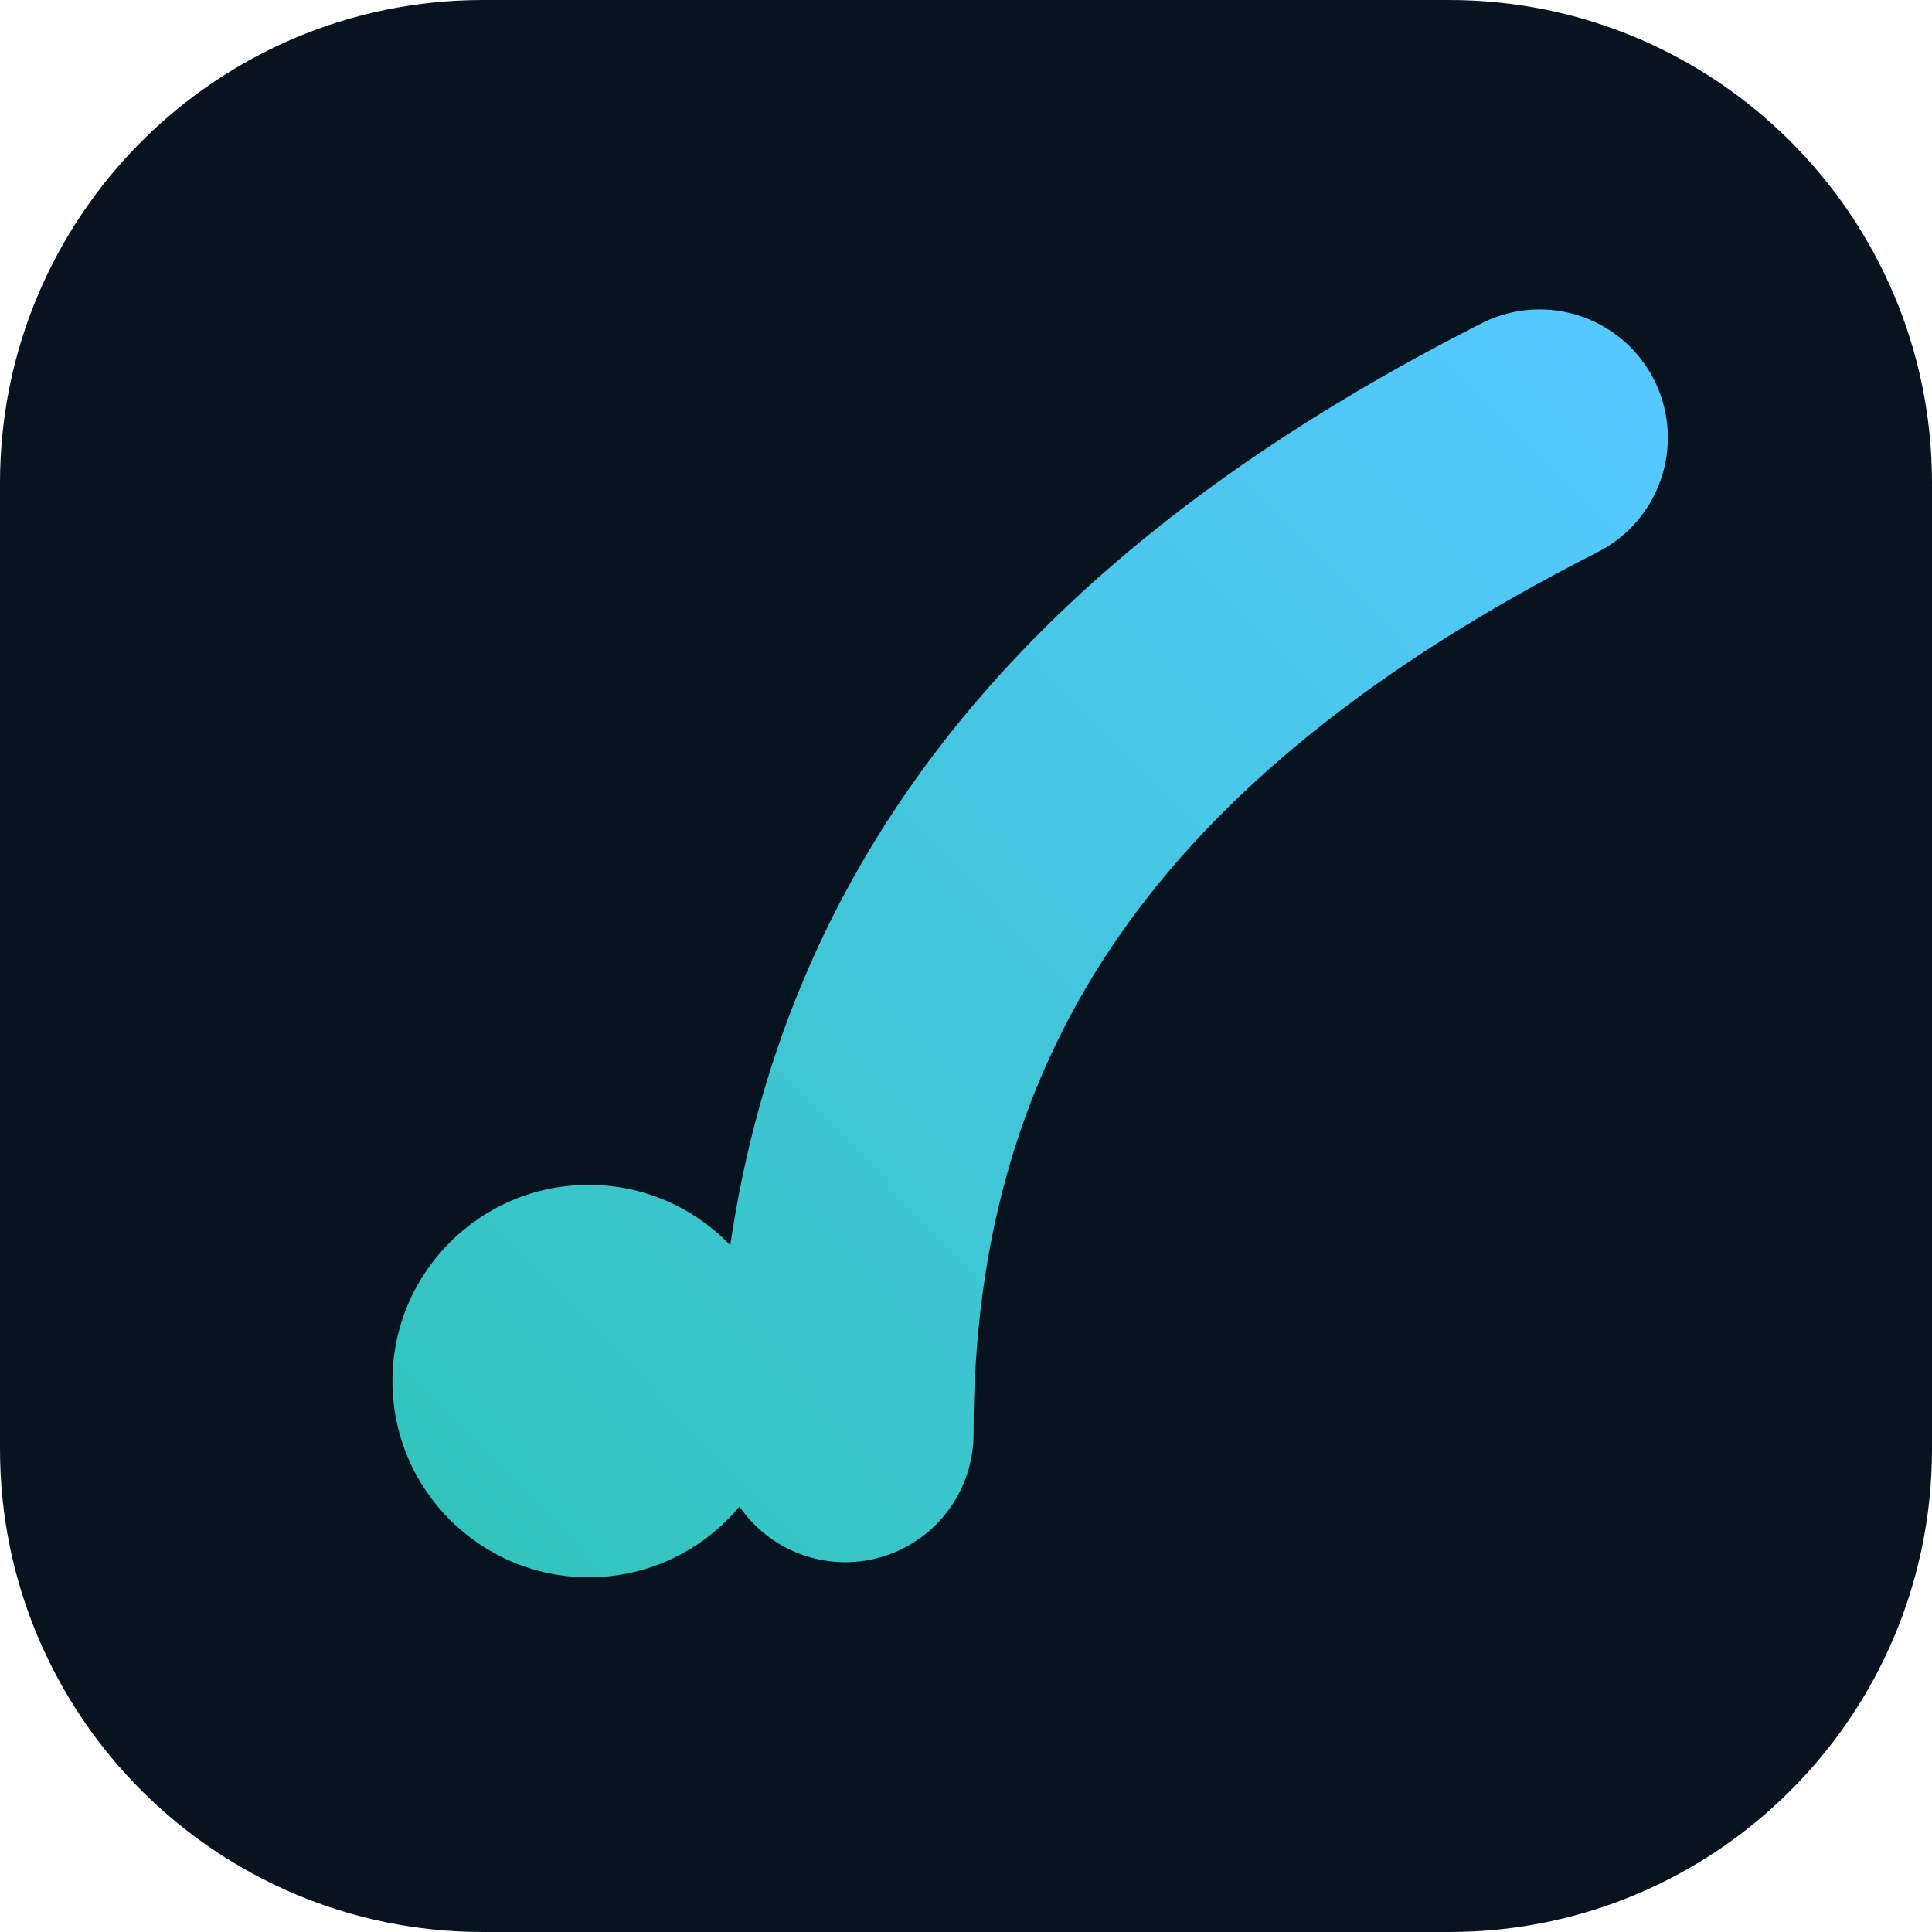
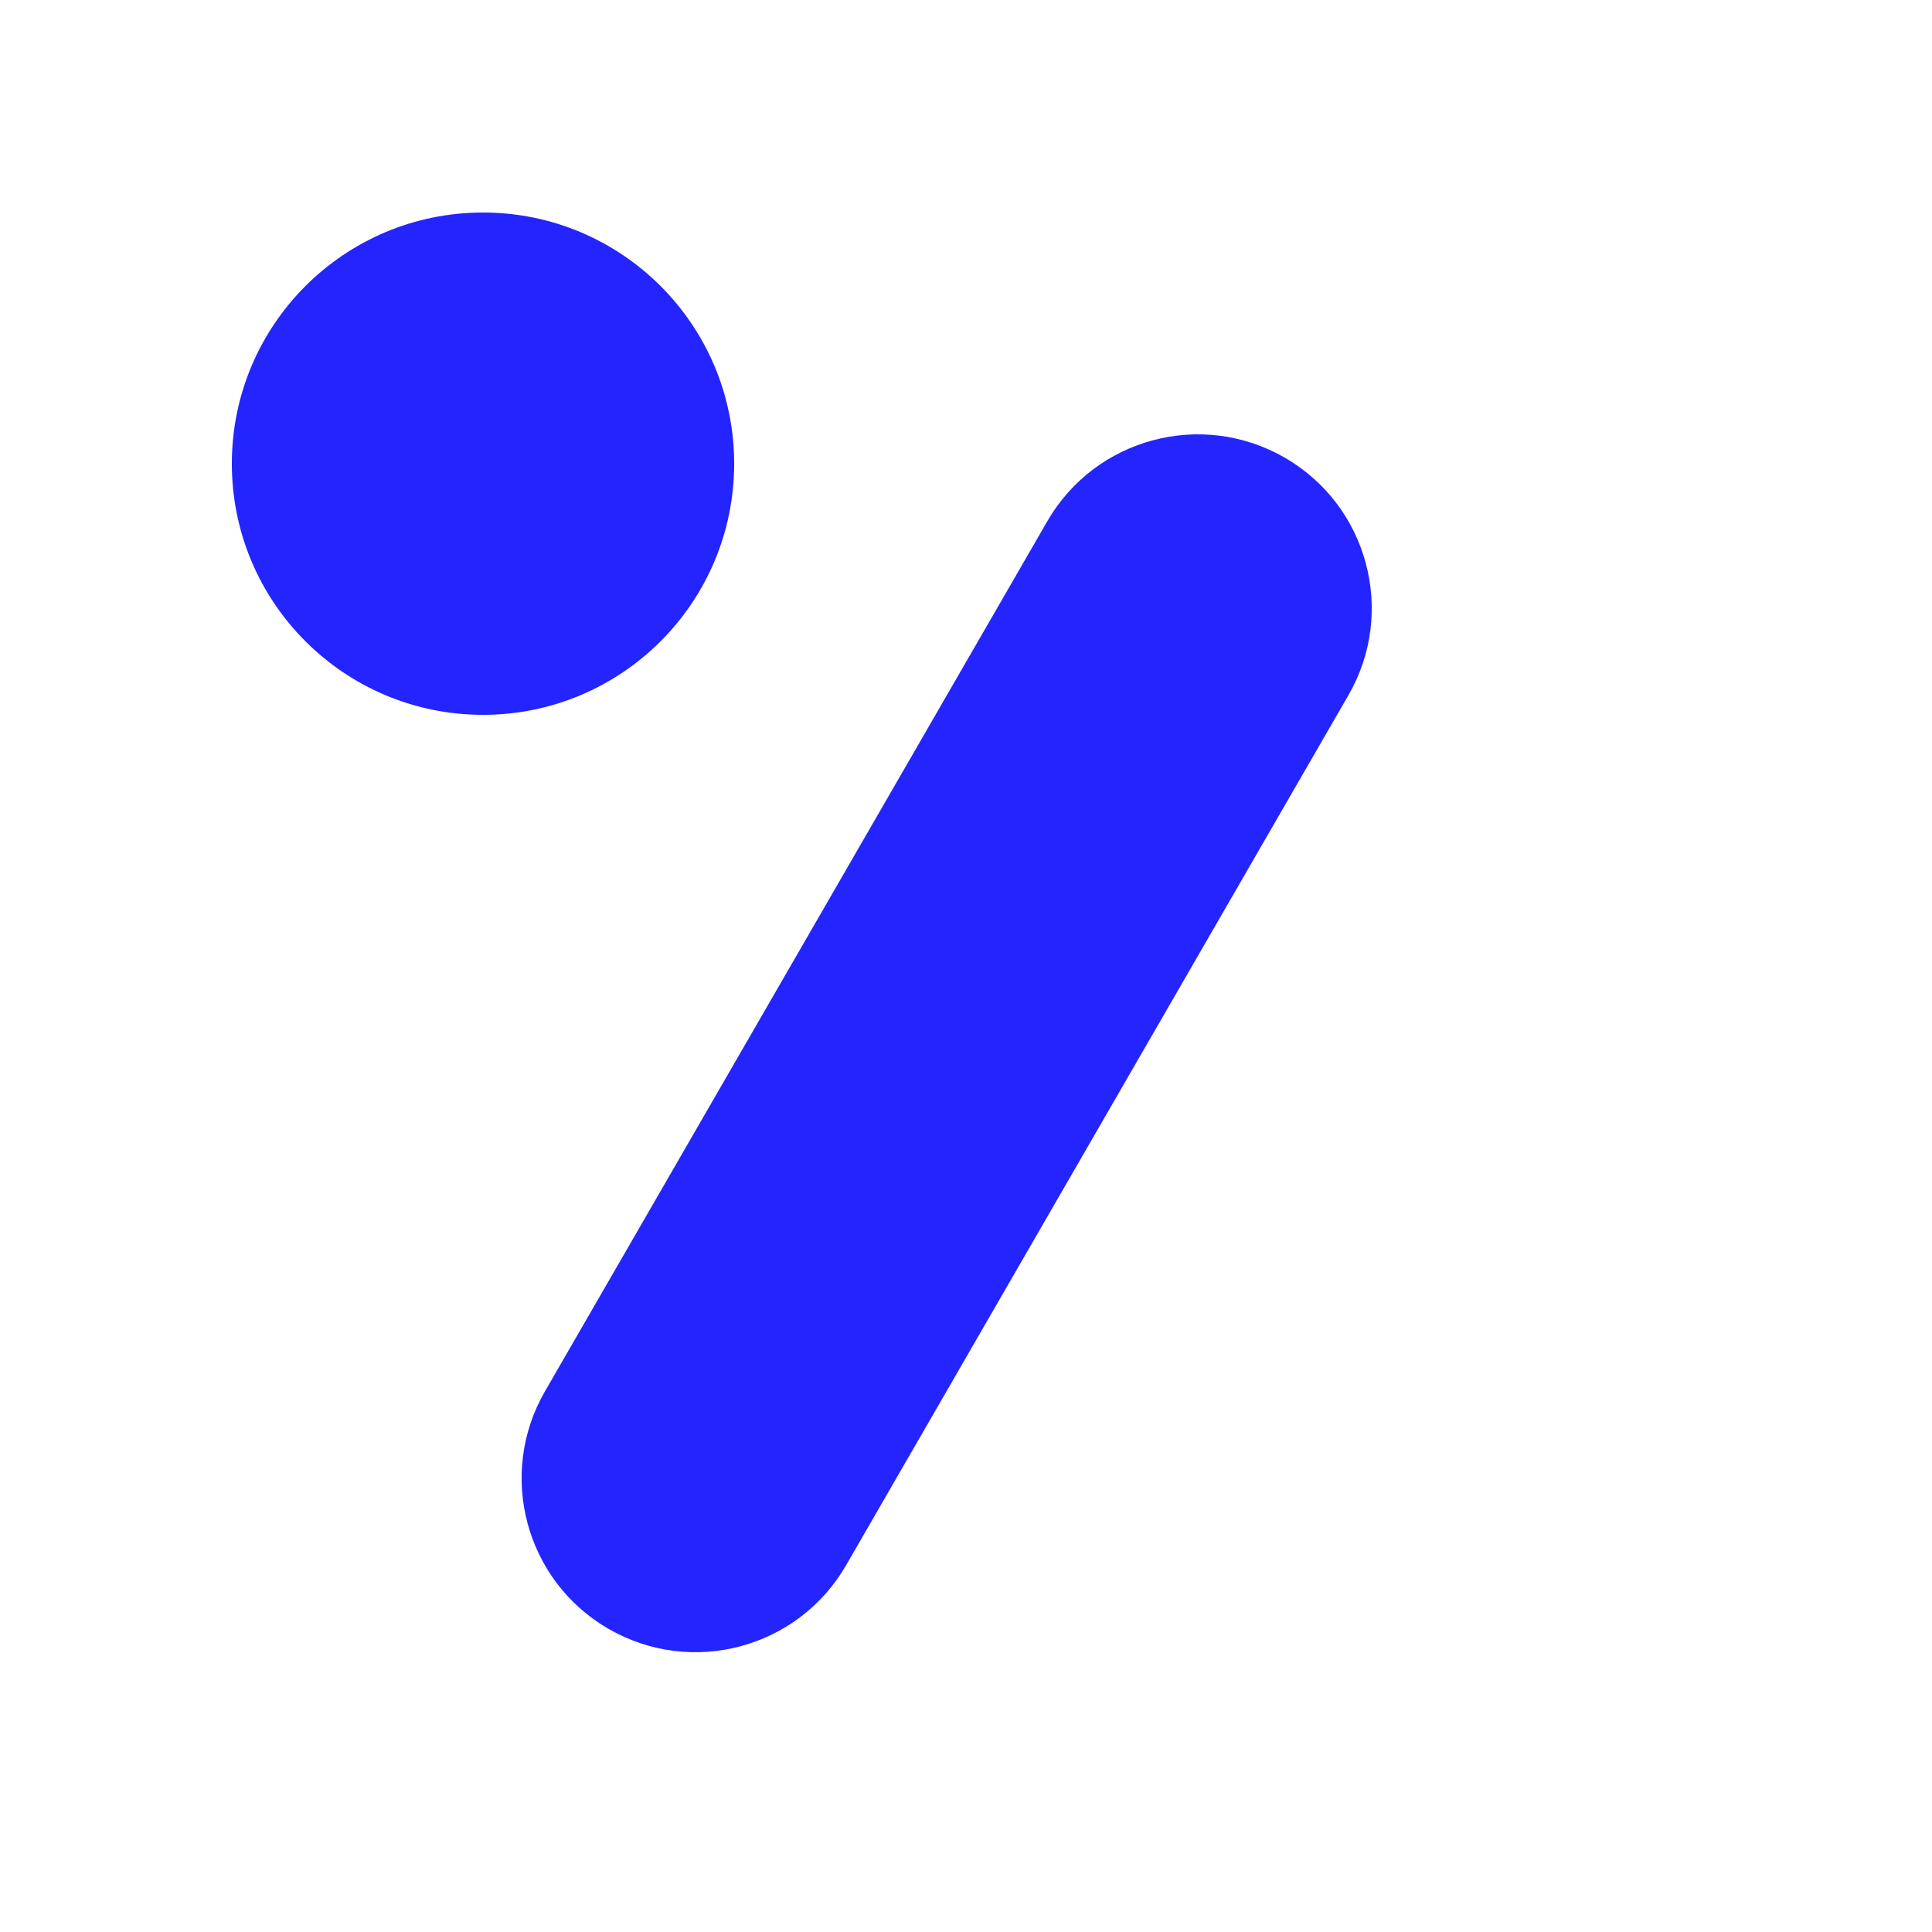
- <svg xmlns="http://www.w3.org/2000/svg" viewBox="0 0 256 256">
-   <defs>
-     <linearGradient id="g" x1="40" y1="210" x2="210" y2="45" gradientUnits="userSpaceOnUse">
-       <stop stop-color="#2EC4B6" />
-       <stop offset="1" stop-color="#55C8FF" />
-     </linearGradient>
-   </defs>
-   <rect width="256" height="256" rx="64" fill="#07131F" />
-   <circle cx="78" cy="183" r="26" fill="url(#g)" />
-   <path d="M112 190c0-58 29-100 92-132" fill="none" stroke="url(#g)" stroke-width="34" stroke-linecap="round" />
+ <svg xmlns="http://www.w3.org/2000/svg" viewBox="0 0 100 100">
+   <circle cx="25" cy="24" r="13" fill="#2424FF" />
+   <rect x="40" y="19" width="18" height="70" rx="9" fill="#2424FF" transform="rotate(30 49 54)" />
</svg>
